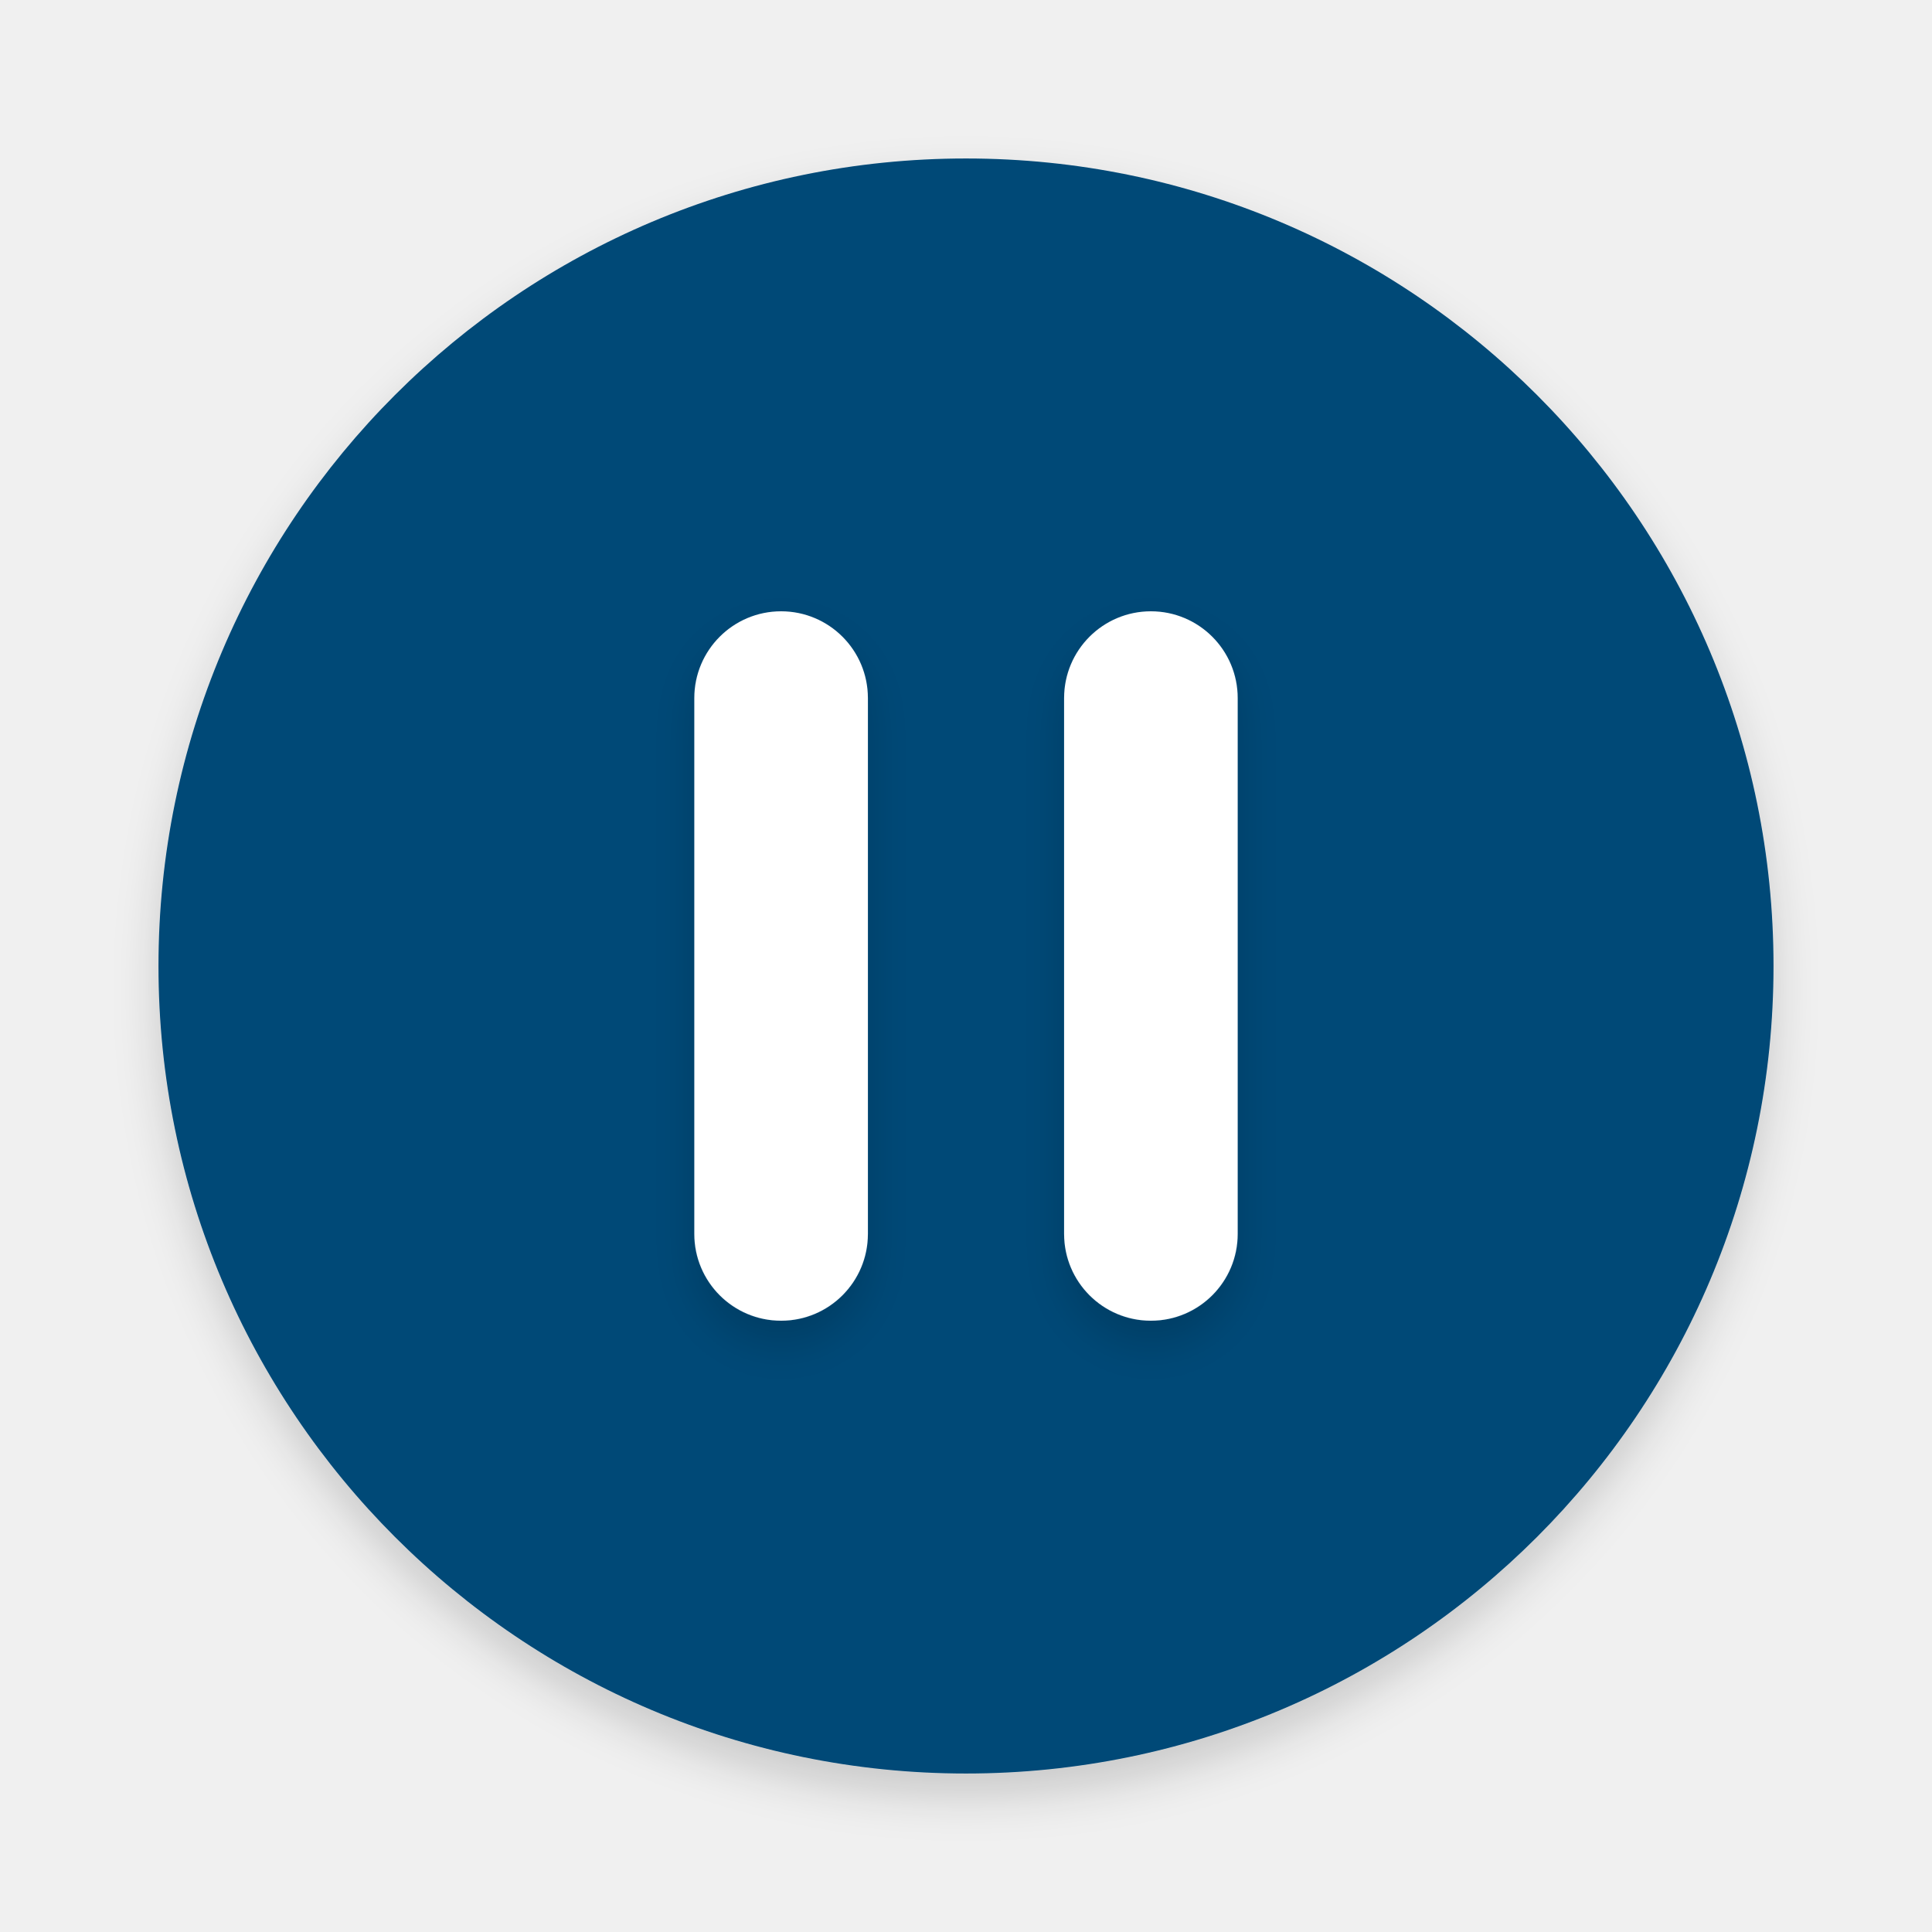
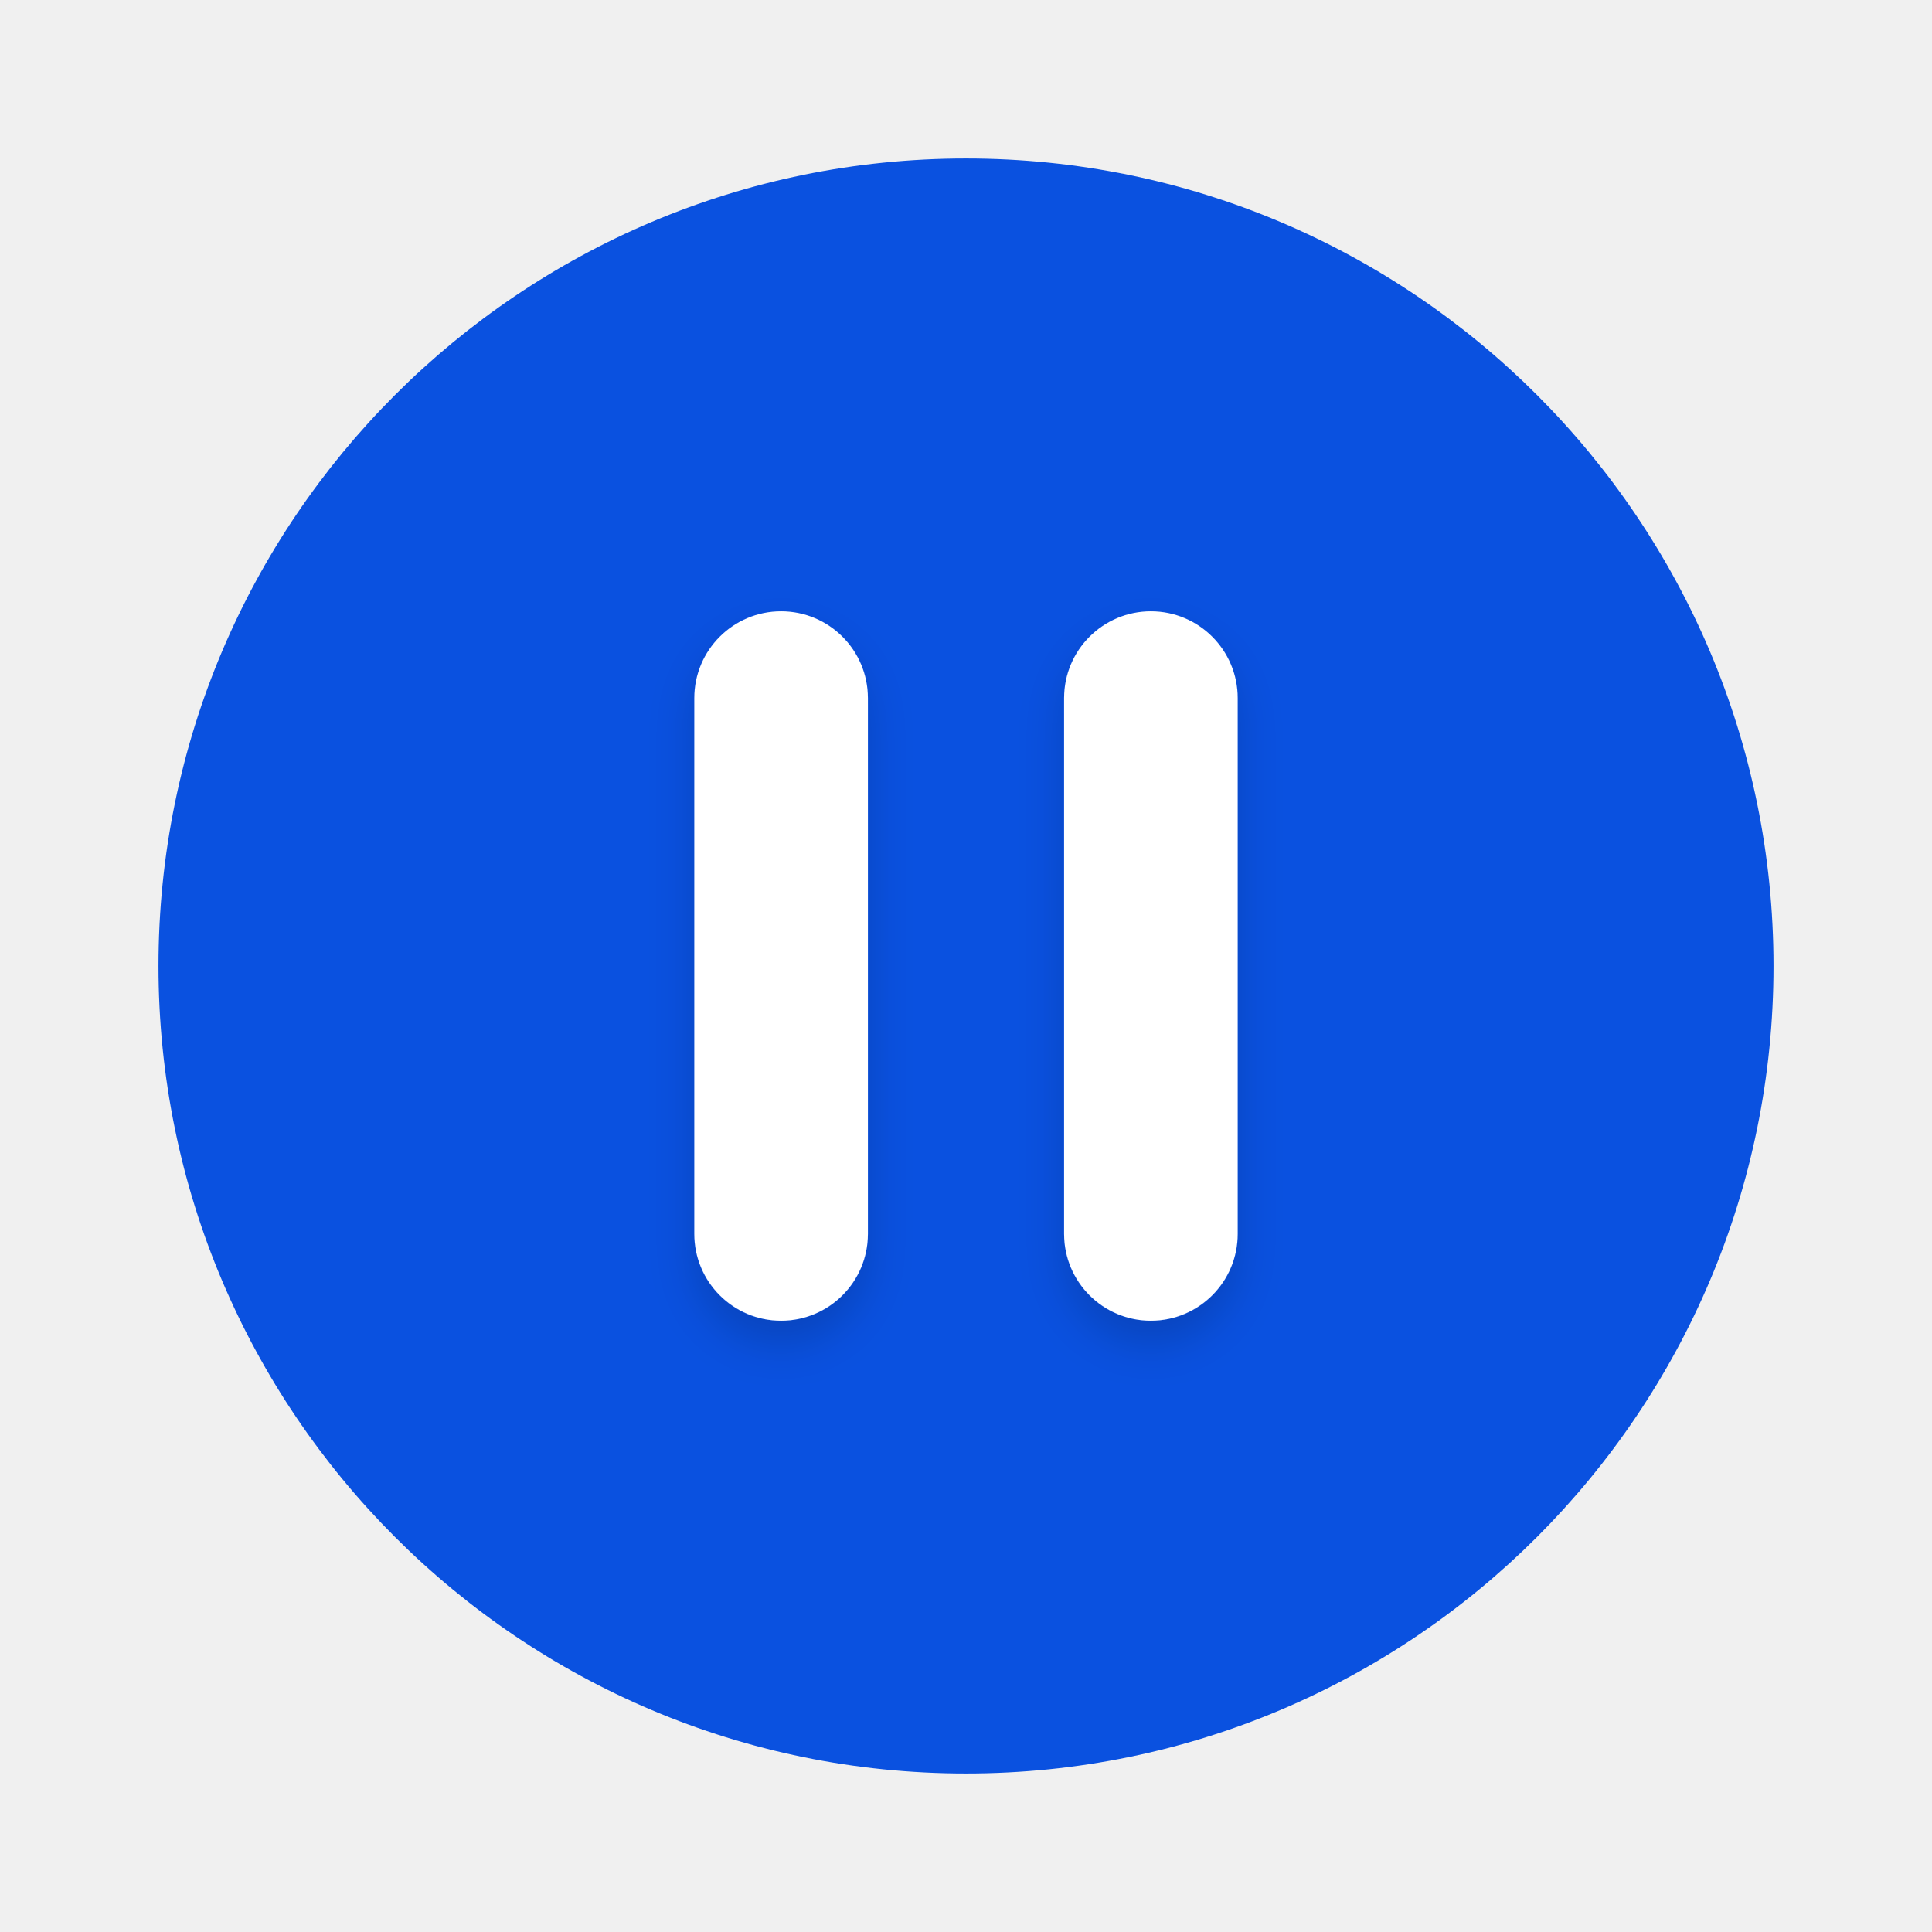
<svg xmlns="http://www.w3.org/2000/svg" width="256" height="256" viewBox="0 0 256 256">
  <defs>
-     <style>.a{clip-path:url(#h);}.b{fill:#004977;}.c{fill:#fff;}.d{filter:url(#e);}.e{filter:url(#c);}.f{filter:url(#a);}</style>
-     <filter id="a" x="12" y="15" width="232" height="232" filterUnits="userSpaceOnUse">
+     <style>.a{clip-path:url(#f);}.b{fill:#0a51e0;}.c{fill:#fff;}.d{filter:url(#c);}.e{filter:url(#a);}</style>
+     <filter id="a" x="83" y="75" width="41" height="112" filterUnits="userSpaceOnUse">
      <feOffset dy="3" input="SourceAlpha" />
      <feGaussianBlur stdDeviation="3" result="b" />
      <feFlood flood-opacity="0.161" />
      <feComposite operator="in" in2="b" />
      <feComposite in="SourceGraphic" />
    </filter>
-     <filter id="c" x="83" y="75" width="41" height="112" filterUnits="userSpaceOnUse">
+     <filter id="c" x="132" y="75" width="41" height="112" filterUnits="userSpaceOnUse">
      <feOffset dy="3" input="SourceAlpha" />
      <feGaussianBlur stdDeviation="3" result="d" />
      <feFlood flood-opacity="0.161" />
      <feComposite operator="in" in2="d" />
      <feComposite in="SourceGraphic" />
    </filter>
-     <filter id="e" x="132" y="75" width="41" height="112" filterUnits="userSpaceOnUse">
-       <feOffset dy="3" input="SourceAlpha" />
-       <feGaussianBlur stdDeviation="3" result="f" />
-       <feFlood flood-opacity="0.161" />
-       <feComposite operator="in" in2="f" />
-       <feComposite in="SourceGraphic" />
-     </filter>
-     <clipPath id="h">
+     <clipPath id="f">
      <rect width="256" height="256" />
    </clipPath>
  </defs>
-   <g id="g" class="a">
-     <g class="f" transform="matrix(1, 0, 0, 1, 0, 0)">
-       <rect class="b" width="214" height="214" rx="107" transform="translate(21 21)" />
-     </g>
+   <g id="e" class="a">
+     <rect class="b" width="214" height="214" rx="107" transform="translate(21 21)" />
    <g class="e" transform="matrix(1, 0, 0, 1, 0, 0)">
      <rect class="c" width="23" height="94" rx="11.5" transform="translate(92 81)" />
    </g>
    <g class="d" transform="matrix(1, 0, 0, 1, 0, 0)">
      <rect class="c" width="23" height="94" rx="11.5" transform="translate(141 81)" />
    </g>
  </g>
</svg>
